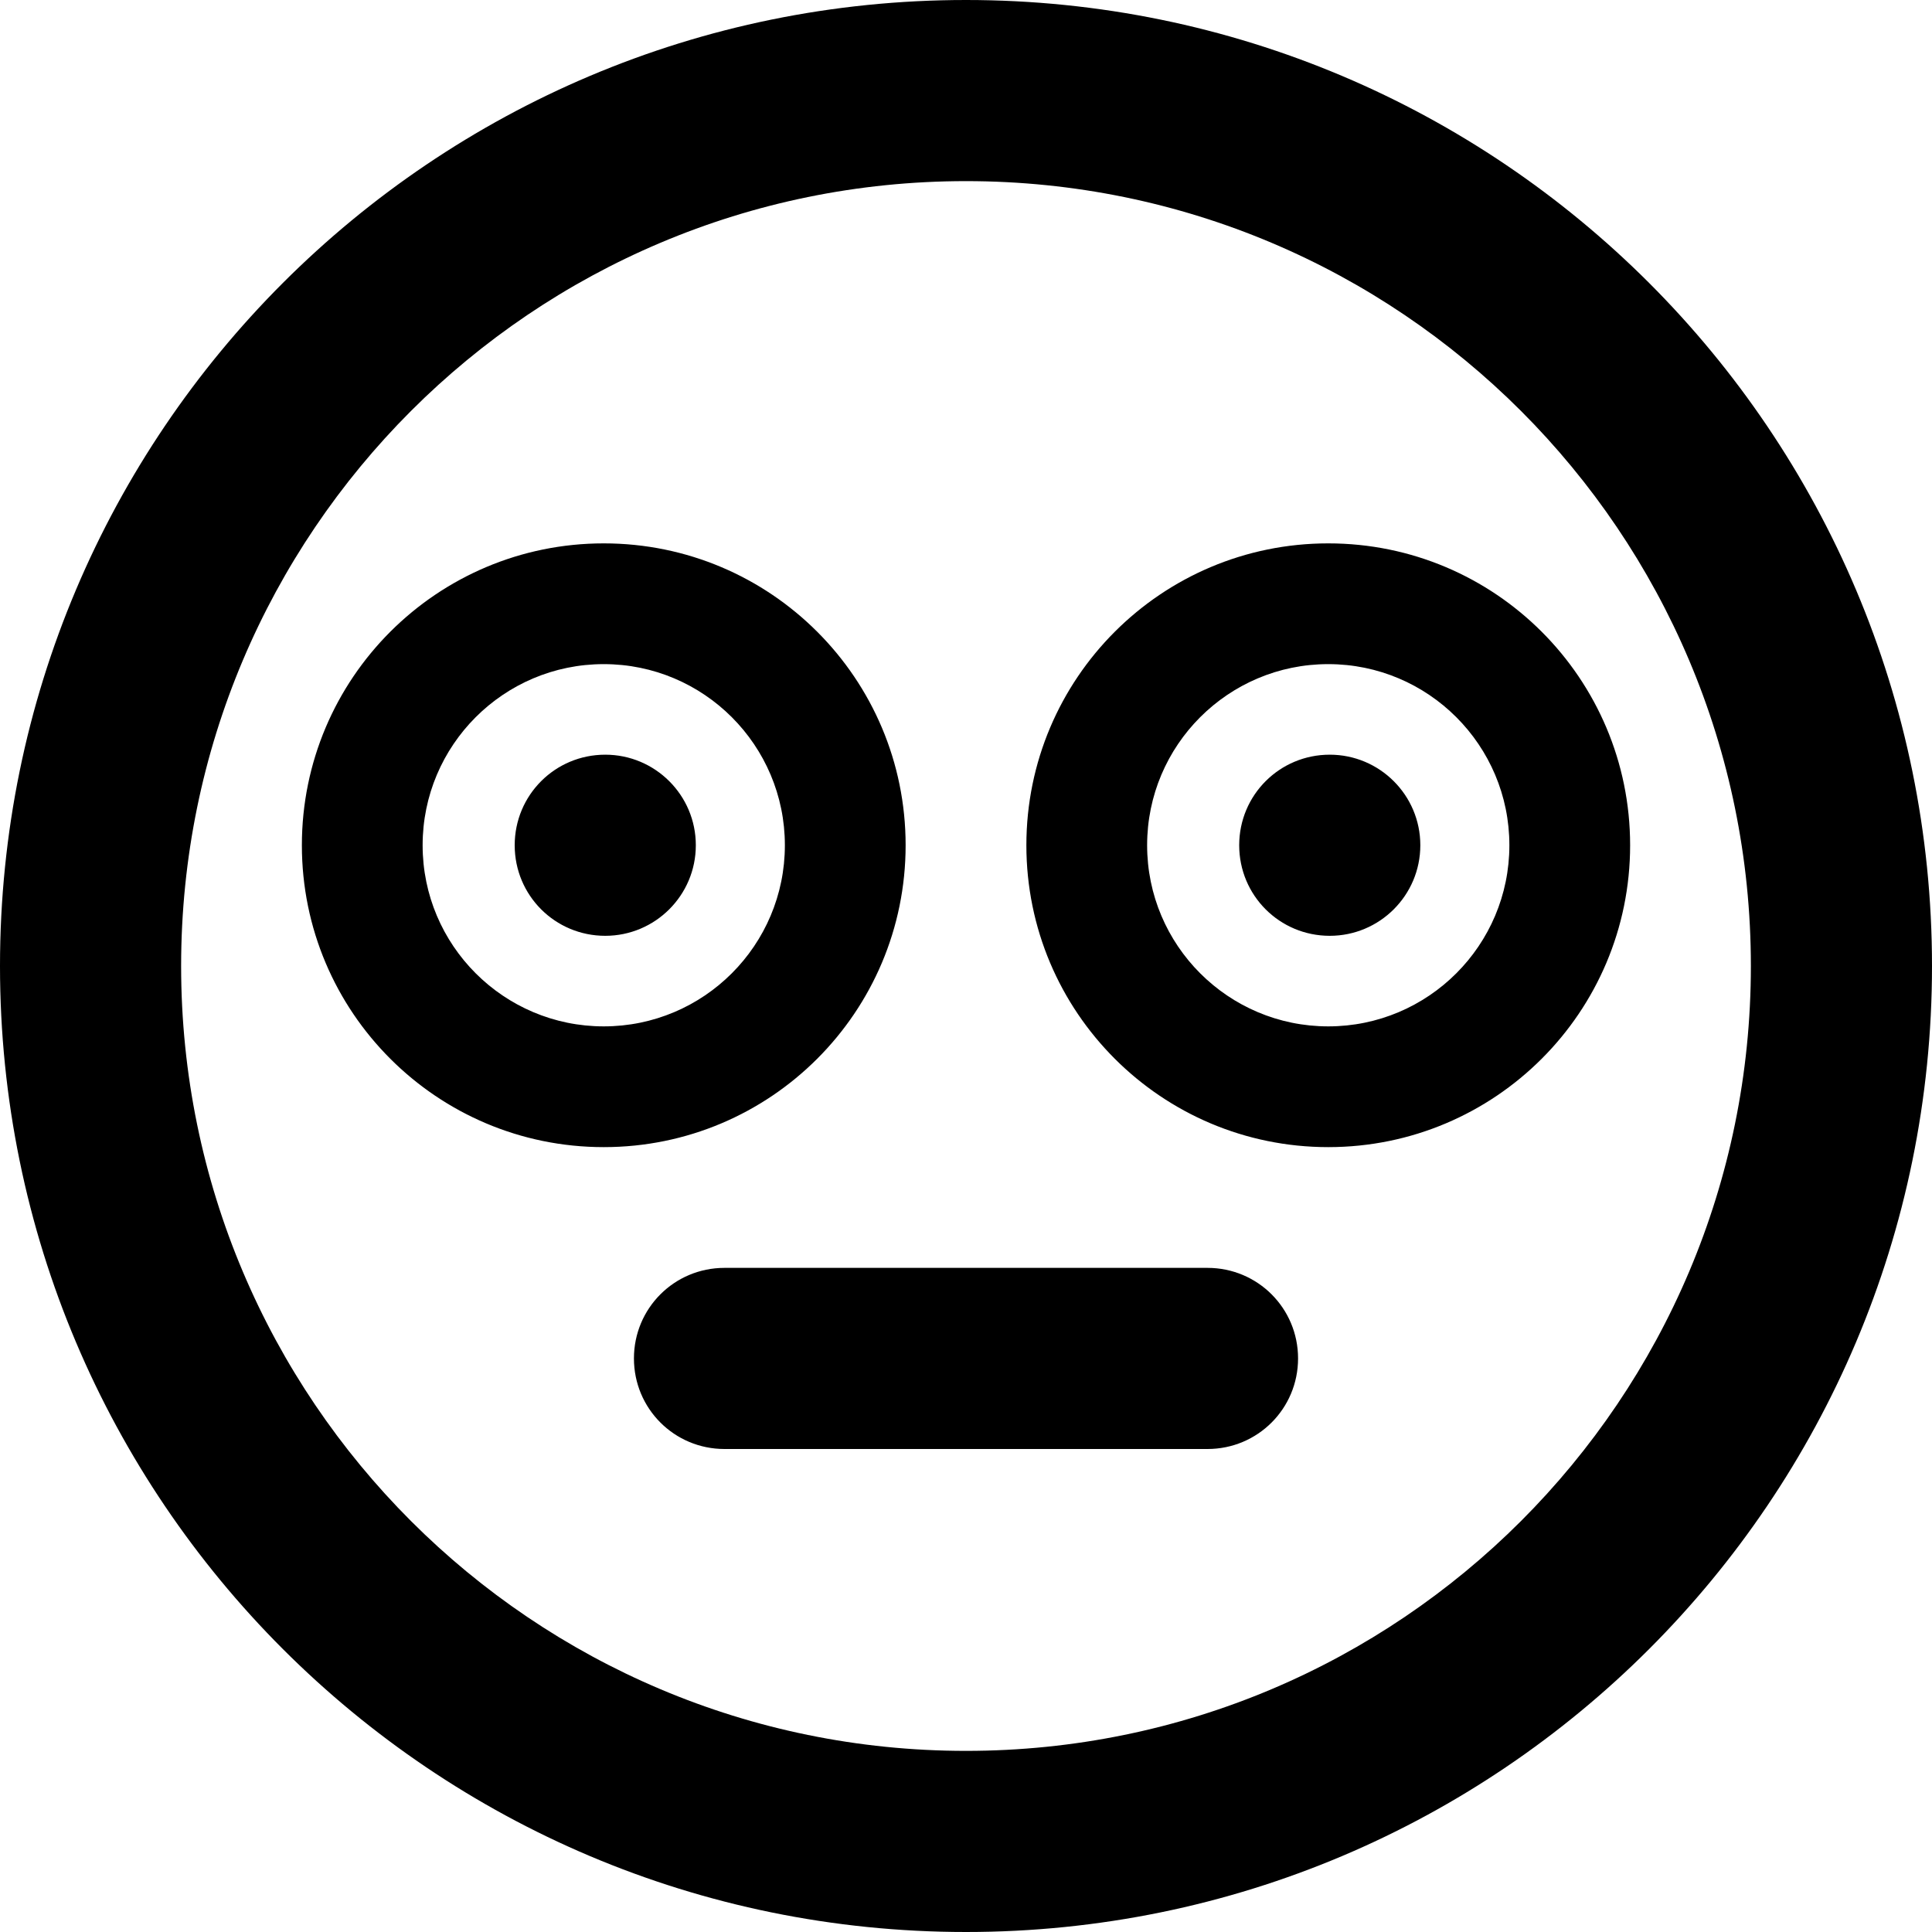
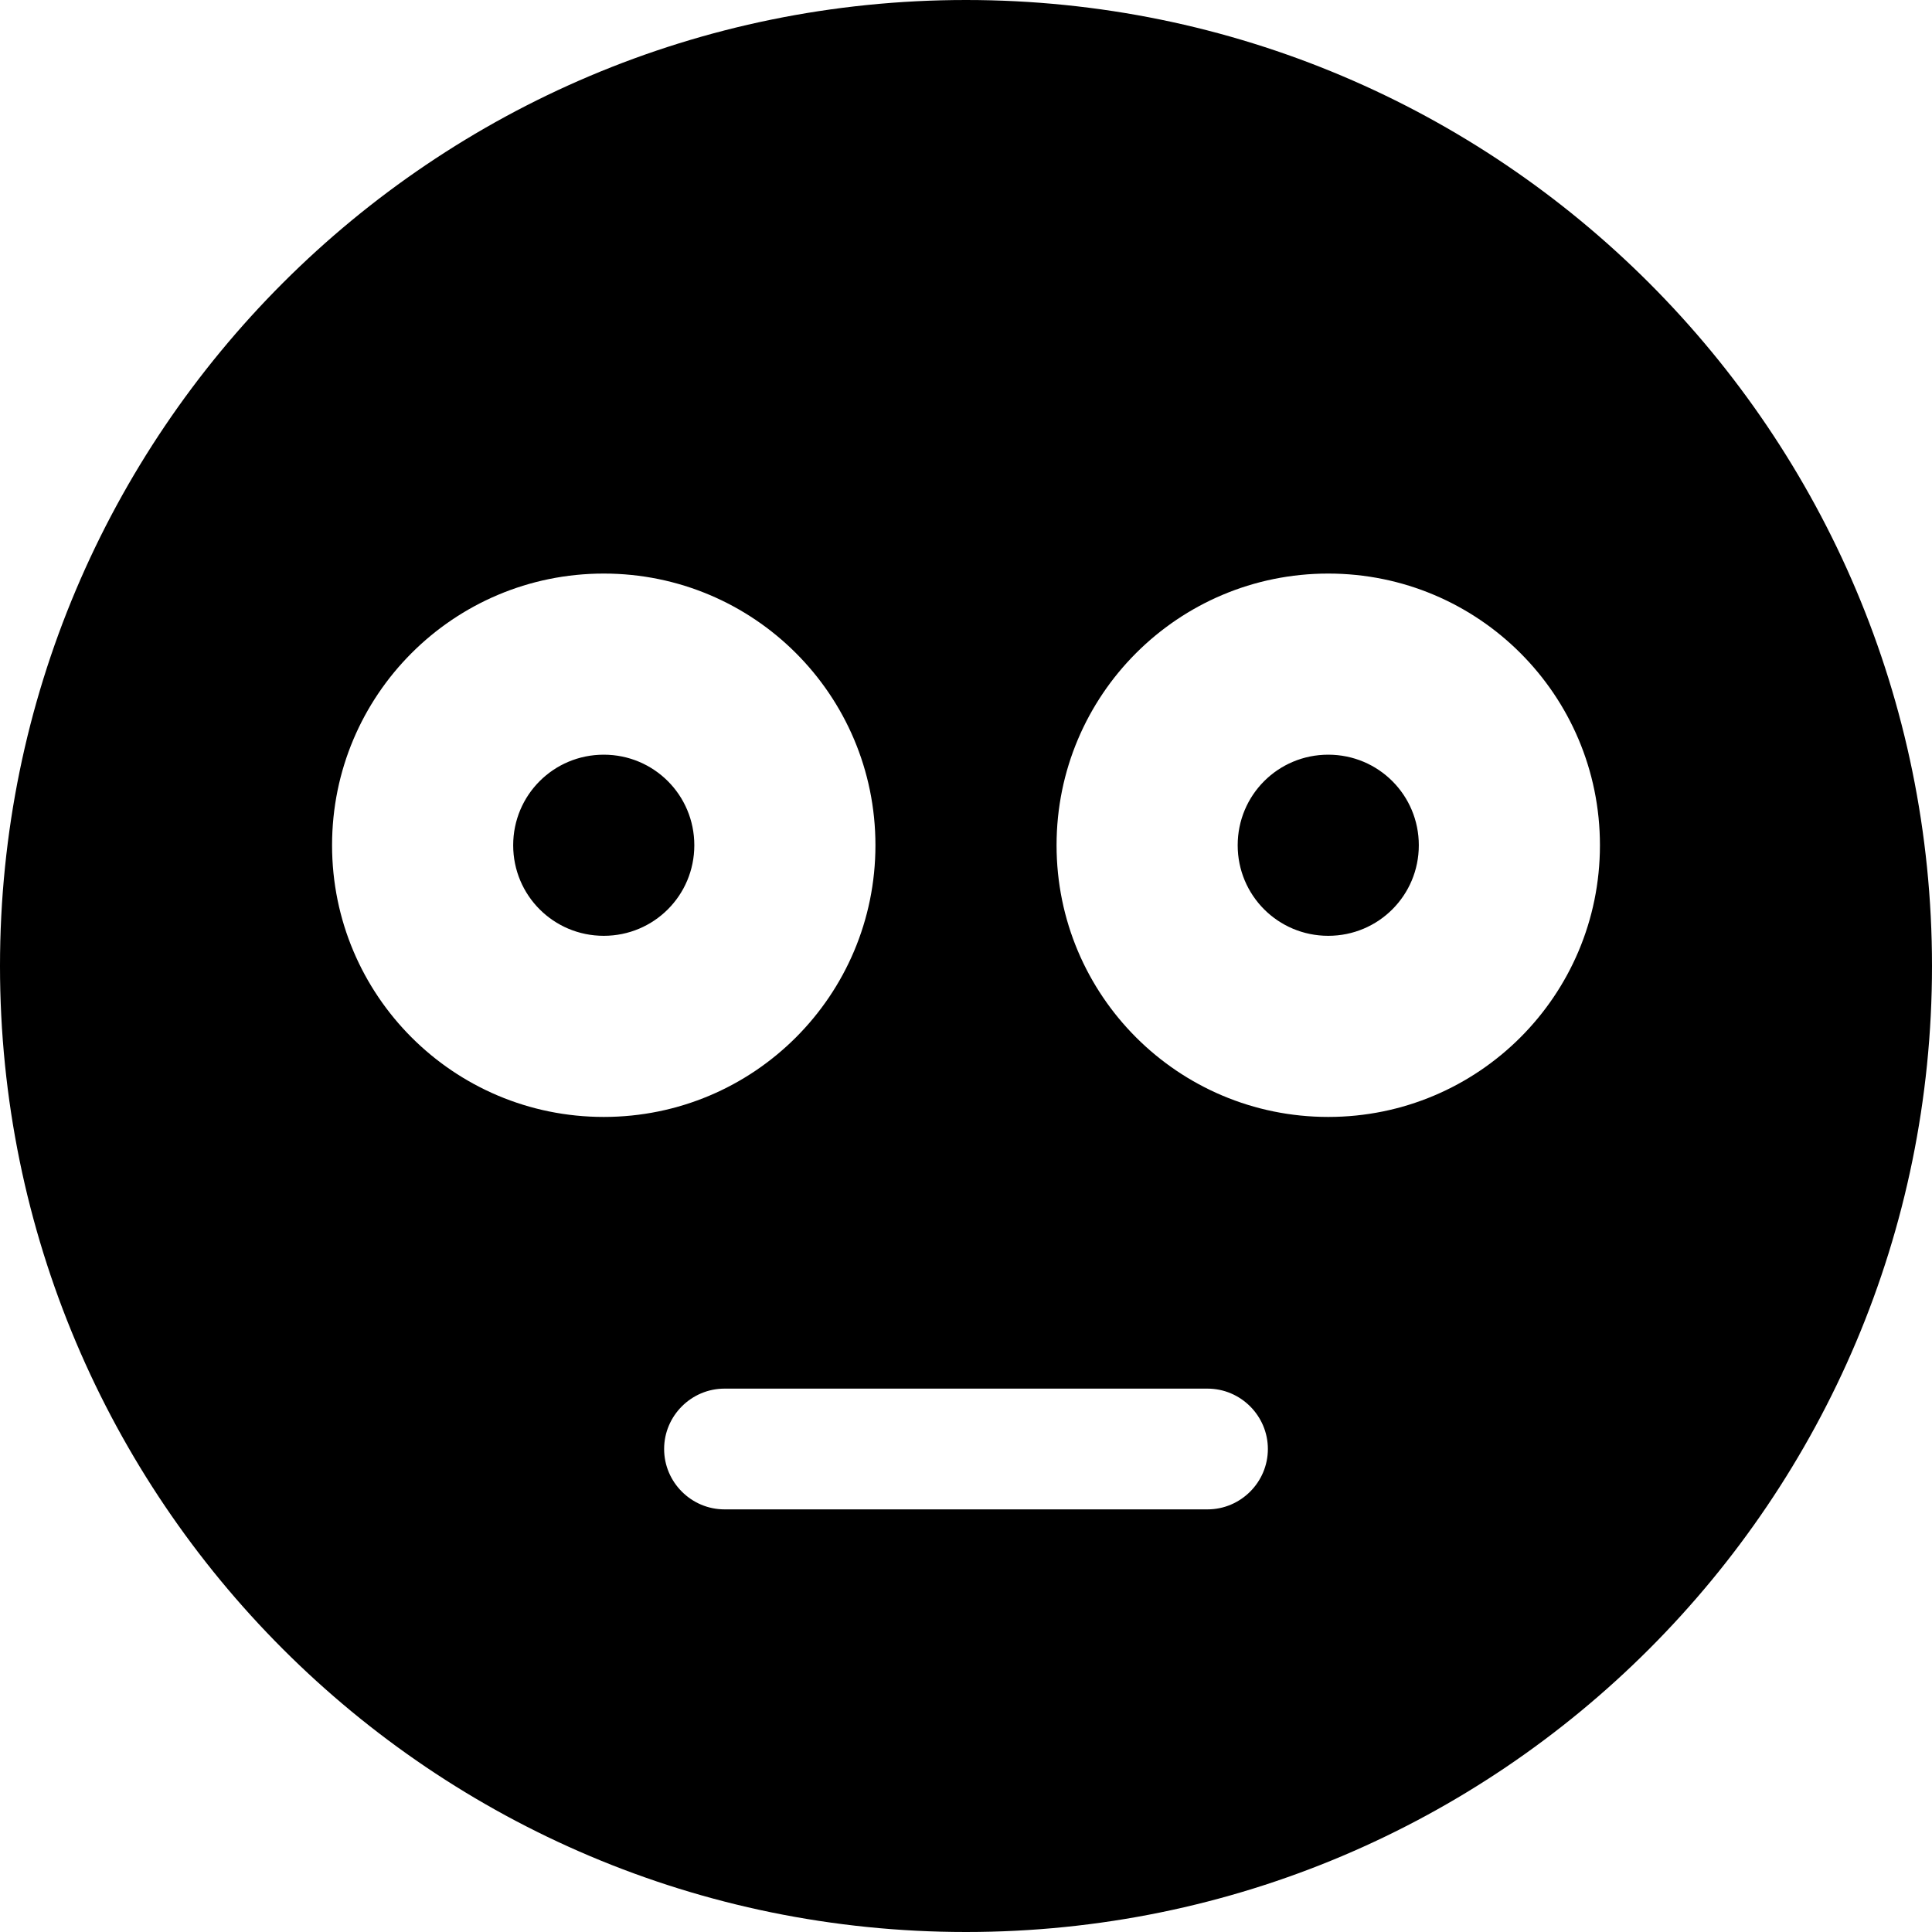
<svg xmlns="http://www.w3.org/2000/svg" viewBox="0 0 512 512">
-   <path d="M320 336C333.3 336 344 346.7 344 360C344 373.3 333.3 384 320 384H192C178.7 384 168 373.3 168 360C168 346.7 178.7 336 192 336H320zM136.4 224C136.4 210.7 147.1 200 160.4 200C173.6 200 184.4 210.7 184.4 224C184.4 237.3 173.6 248 160.4 248C147.1 248 136.4 237.3 136.4 224zM80 224C80 179.8 115.8 144 160 144C204.2 144 240 179.8 240 224C240 268.2 204.2 304 160 304C115.8 304 80 268.2 80 224zM160 272C186.5 272 208 250.5 208 224C208 197.5 186.5 176 160 176C133.5 176 112 197.5 112 224C112 250.5 133.5 272 160 272zM376.4 224C376.4 237.3 365.6 248 352.4 248C339.1 248 328.4 237.3 328.4 224C328.4 210.7 339.1 200 352.4 200C365.6 200 376.4 210.7 376.4 224zM432 224C432 268.2 396.2 304 352 304C307.8 304 272 268.2 272 224C272 179.8 307.8 144 352 144C396.2 144 432 179.8 432 224zM352 176C325.5 176 304 197.5 304 224C304 250.5 325.5 272 352 272C378.5 272 400 250.5 400 224C400 197.5 378.5 176 352 176zM512 256C512 397.4 397.4 512 256 512C114.6 512 0 397.4 0 256C0 114.6 114.6 0 256 0C397.4 0 512 114.6 512 256zM256 464C370.9 464 464 370.9 464 256C464 141.1 370.9 48 256 48C141.1 48 48 141.1 48 256C48 370.9 141.1 464 256 464z" />
+   <path d="M184 224C184 237.3 173.3 248 160 248C146.7 248 136 237.3 136 224C136 210.7 146.7 200 160 200C173.3 200 184 210.7 184 224zM376 224C376 237.3 365.3 248 352 248C338.7 248 328 237.3 328 224C328 210.7 338.7 200 352 200C365.3 200 376 210.7 376 224zM512 256C512 397.4 397.4 512 256 512C114.6 512 0 397.4 0 256C0 114.6 114.6 0 256 0C397.4 0 512 114.6 512 256zM192 400H320C328.8 400 336 392.8 336 384C336 375.2 328.8 368 320 368H192C183.2 368 176 375.2 176 384C176 392.8 183.2 400 192 400zM160 296C199.8 296 232 263.8 232 224C232 184.2 199.8 152 160 152C120.2 152 88 184.2 88 224C88 263.8 120.2 296 160 296zM352 152C312.2 152 280 184.2 280 224C280 263.8 312.2 296 352 296C391.8 296 424 263.8 424 224C424 184.2 391.8 152 352 152z" />
</svg>
